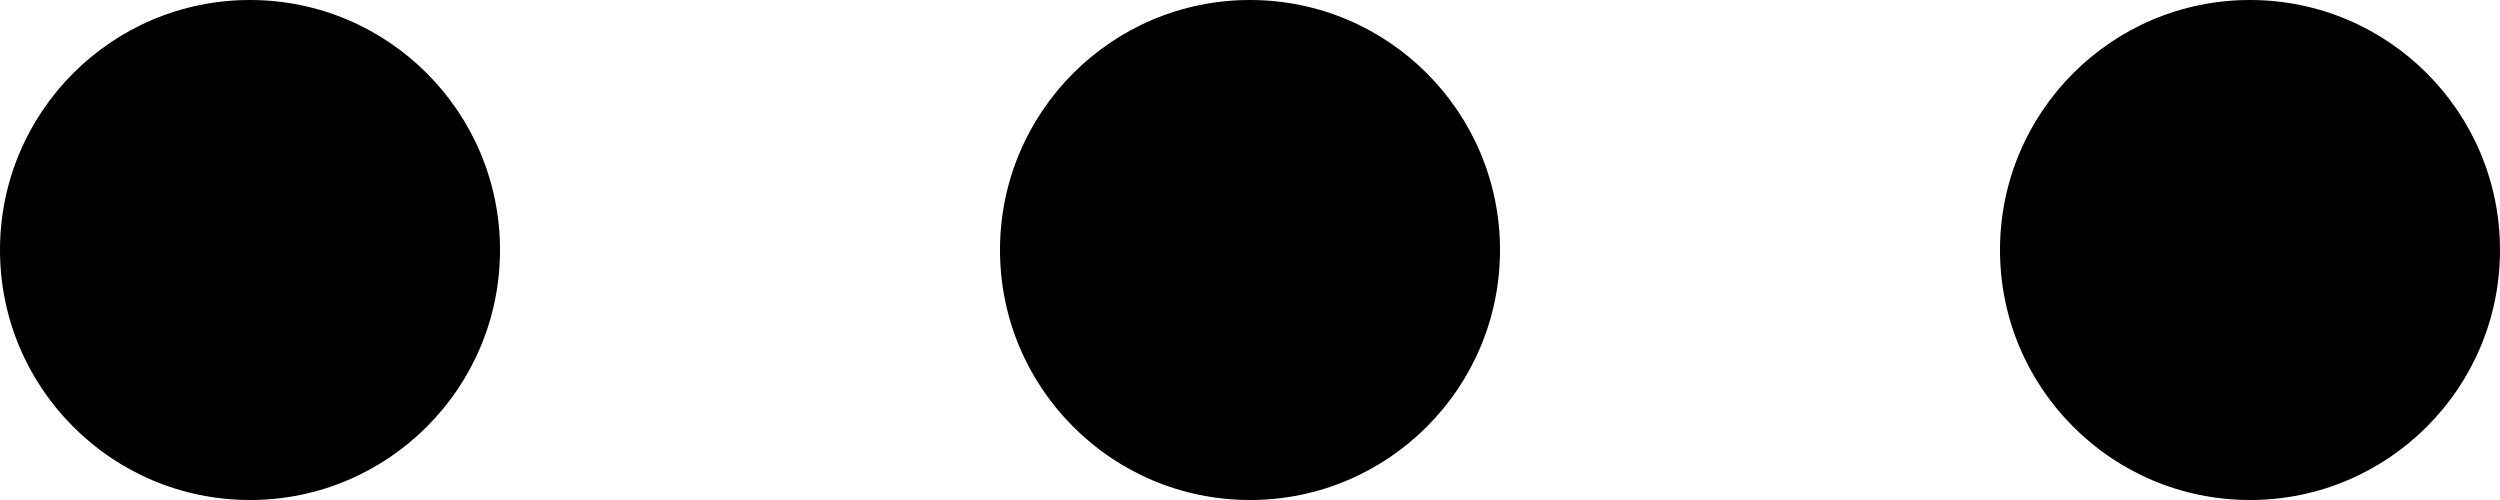
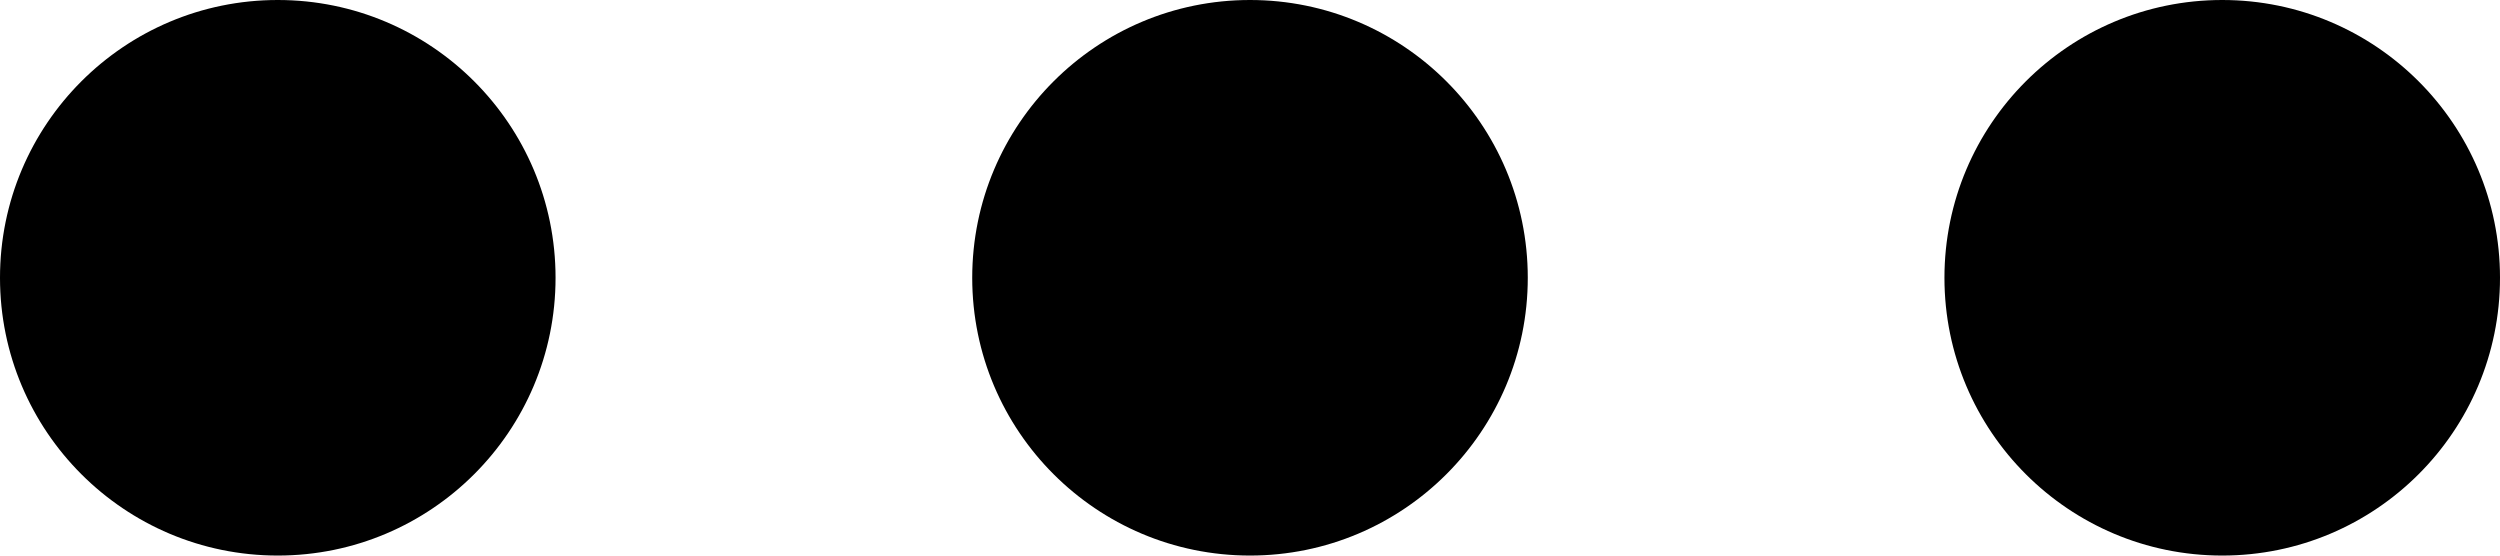
- <svg xmlns="http://www.w3.org/2000/svg" viewBox="0 0 20 4" fill="none">
+ <svg xmlns="http://www.w3.org/2000/svg" viewBox="0 0 18 4" fill="none">
  <circle cx="2" cy="2" r="2" fill="currentColor" />
-   <circle cx="10" cy="2" r="2" fill="currentColor" />
-   <circle cx="18" cy="2" r="2" fill="currentColor" />
+   <circle cx="9" cy="2" r="2" fill="currentColor" />
+   <circle cx="16" cy="2" r="2" fill="currentColor" />
</svg>
